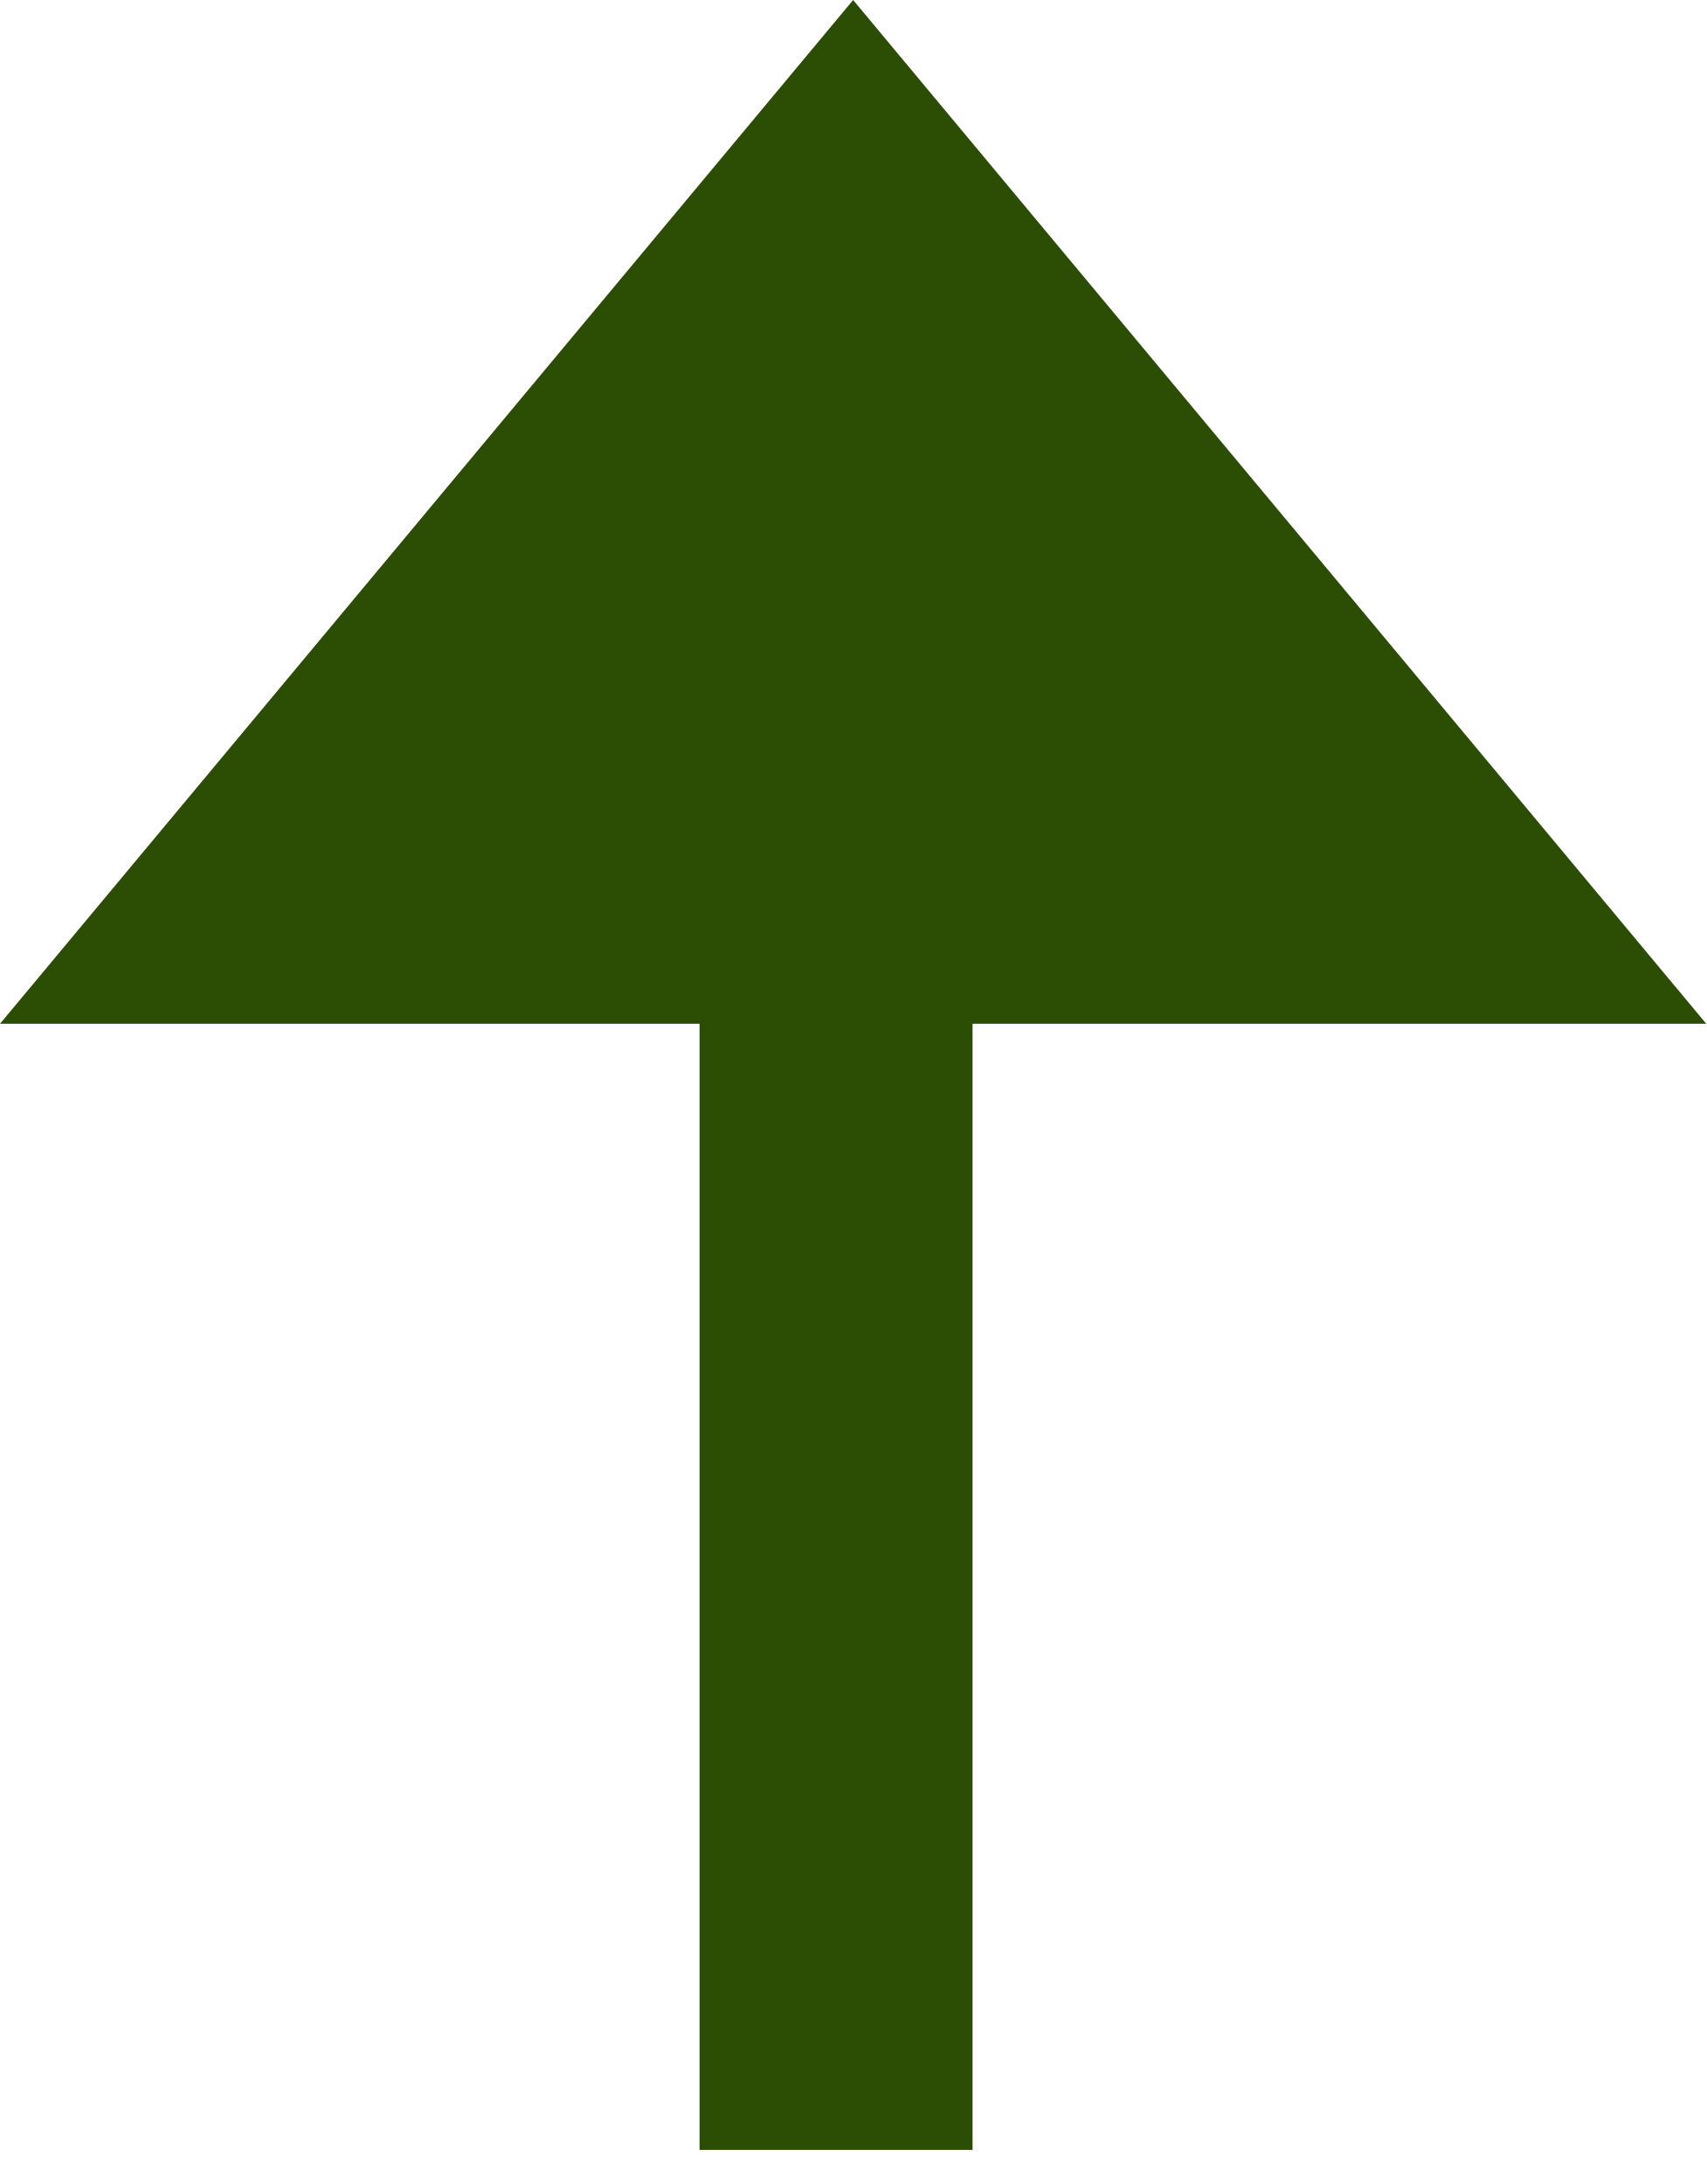
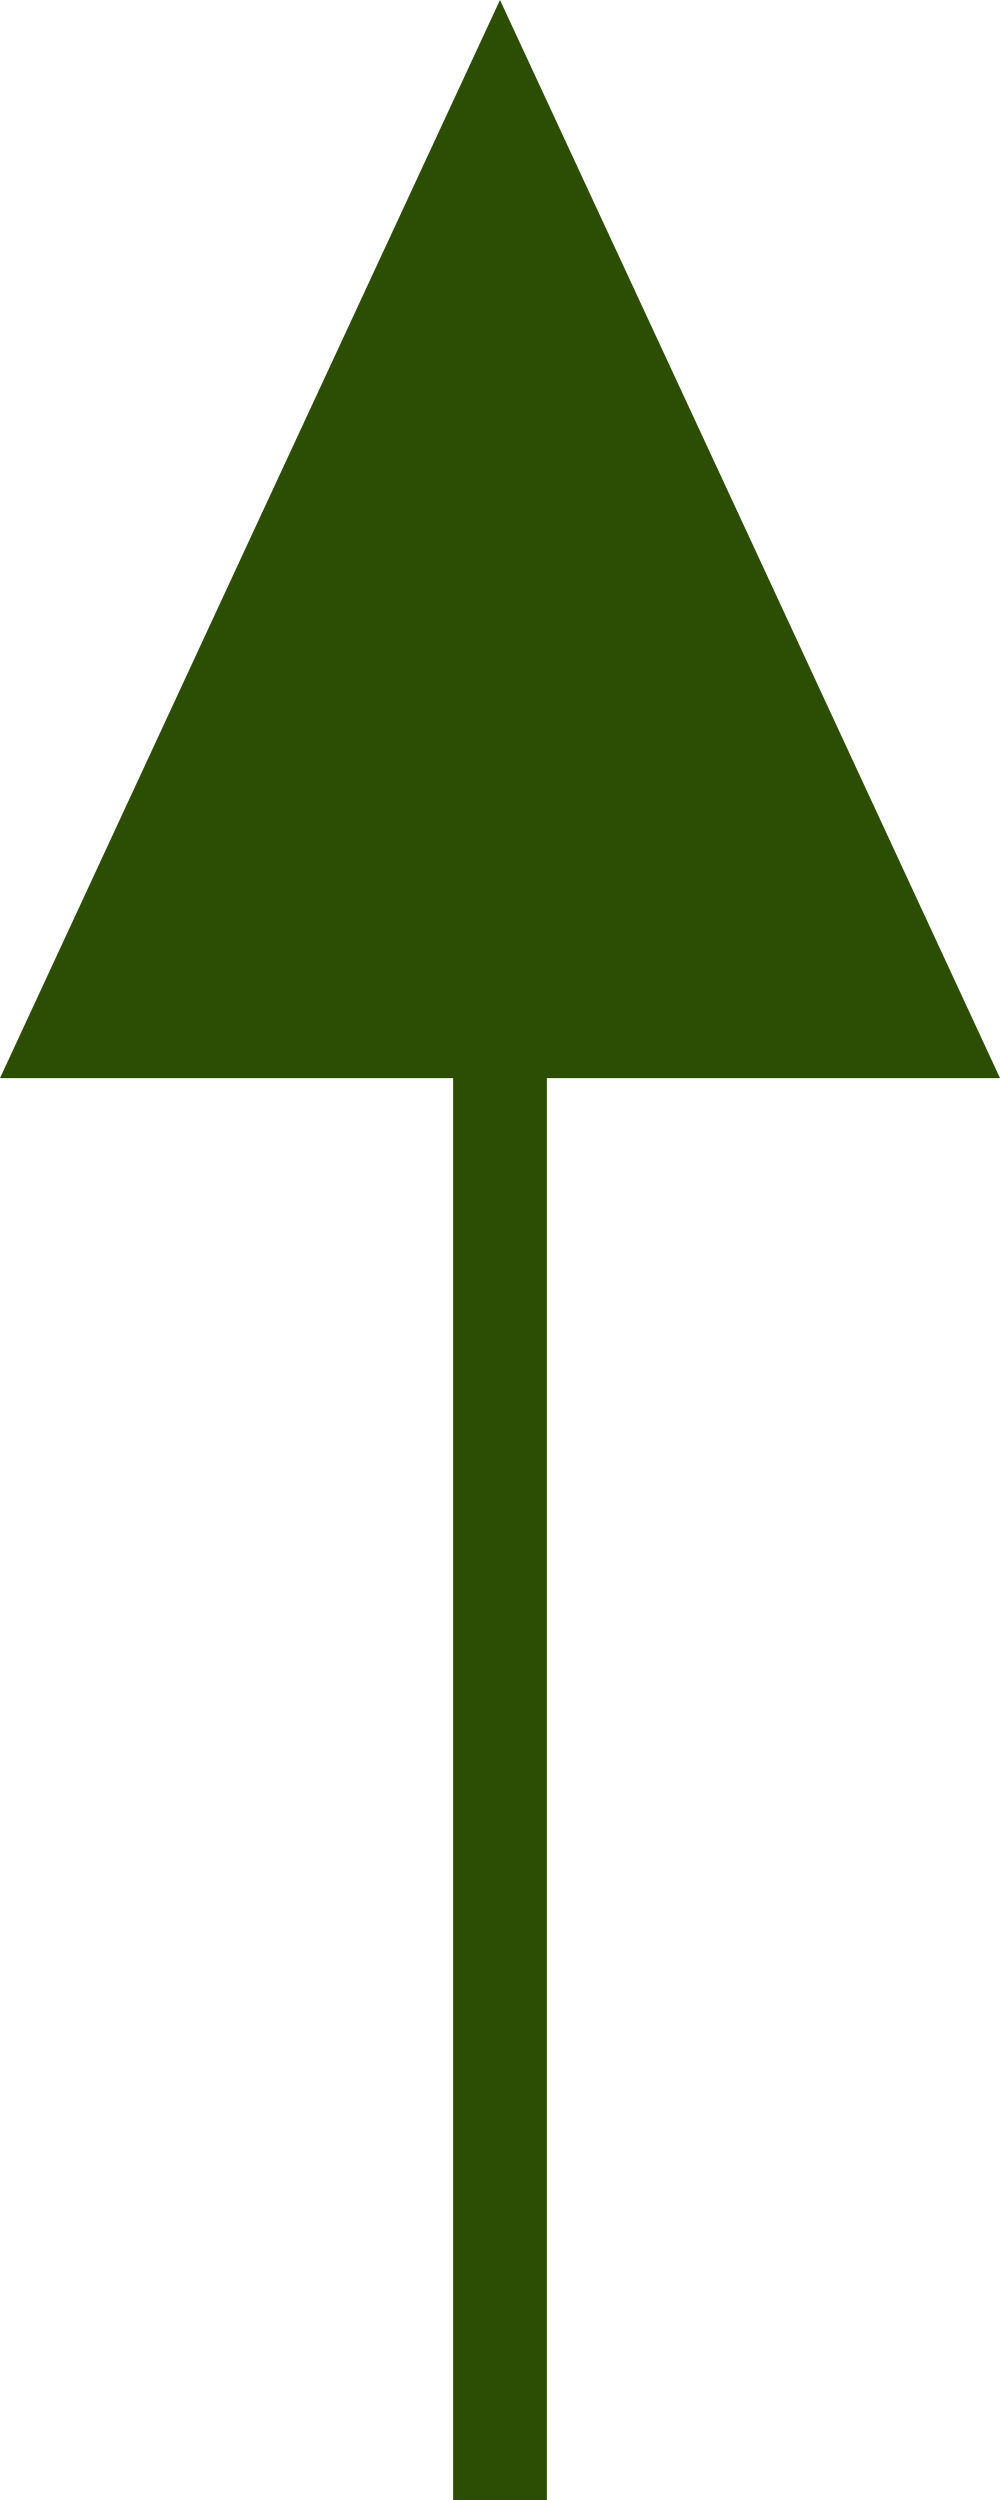
- <svg xmlns="http://www.w3.org/2000/svg" width="25px" height="32px" viewBox="0 0 25 32" version="1.1">
-   <defs />
-   <g id="Page-1" stroke="none" stroke-width="1" fill="none" fill-rule="evenodd">
-     <g id="Desktop-HD" transform="translate(-446, -307)" fill="#2B4D04">
-       <g id="Card-1-Copy-4" transform="translate(77, 287)">
-         <g id="arrow-down" transform="translate(369, 20)">
-           <polygon id="Triangle-2-Copy-4" points="12.5 0 25 15 0 15" />
-           <path d="M12.25,9.5 L12.25,29.5" id="Line-3" stroke="#2B4D04" stroke-width="4" stroke-linecap="square" />
-         </g>
+ <svg xmlns="http://www.w3.org/2000/svg" xmlns:xlink="http://www.w3.org/1999/xlink" version="1.1" preserveAspectRatio="xMidYMid meet" viewBox="0 0 16 40" width="16" height="40">
+   <defs>
+     <path d="M8.75 40L7.25 40L7.25 17.25L0 17.25L4 8.62L8 0L12 8.62L16 17.25L8.75 17.25L8.75 17.25L8.75 40Z" id="b5oqp9nsvH" />
+   </defs>
+   <g>
+     <g>
+       <g>
+         <use xlink:href="#b5oqp9nsvH" opacity="1" fill="#2b4d04" fill-opacity="1" />
      </g>
    </g>
  </g>
</svg>
